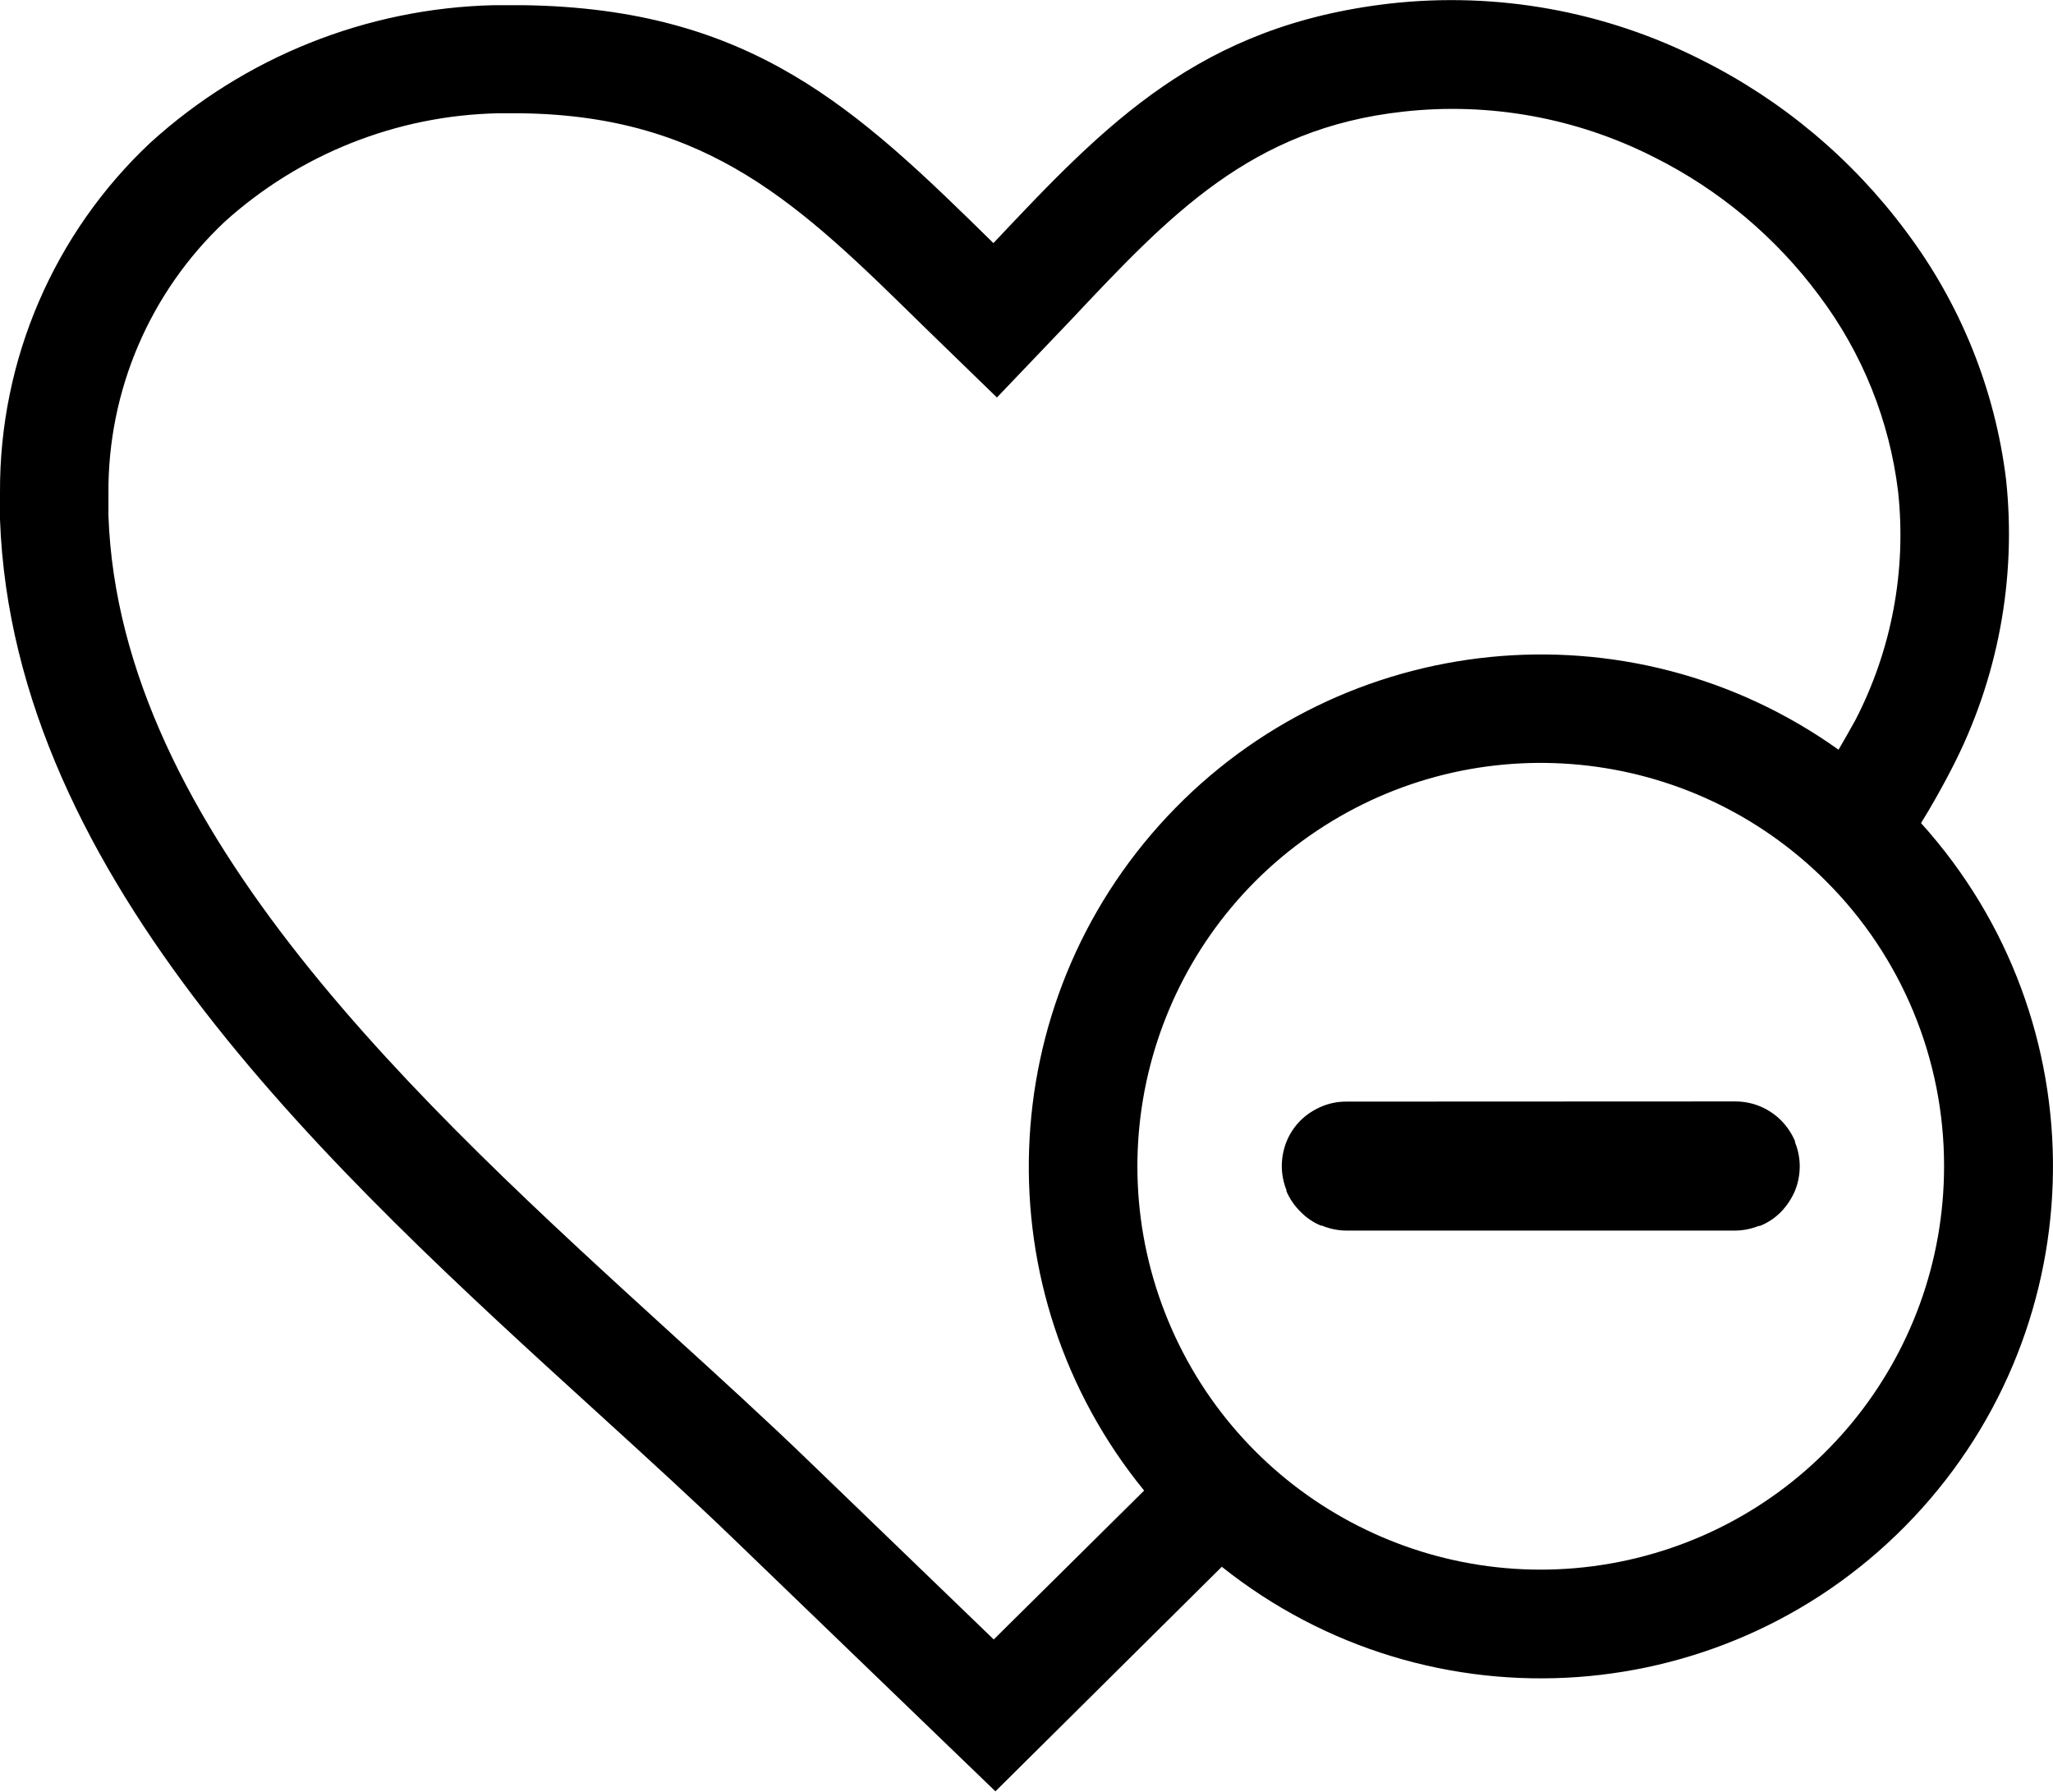
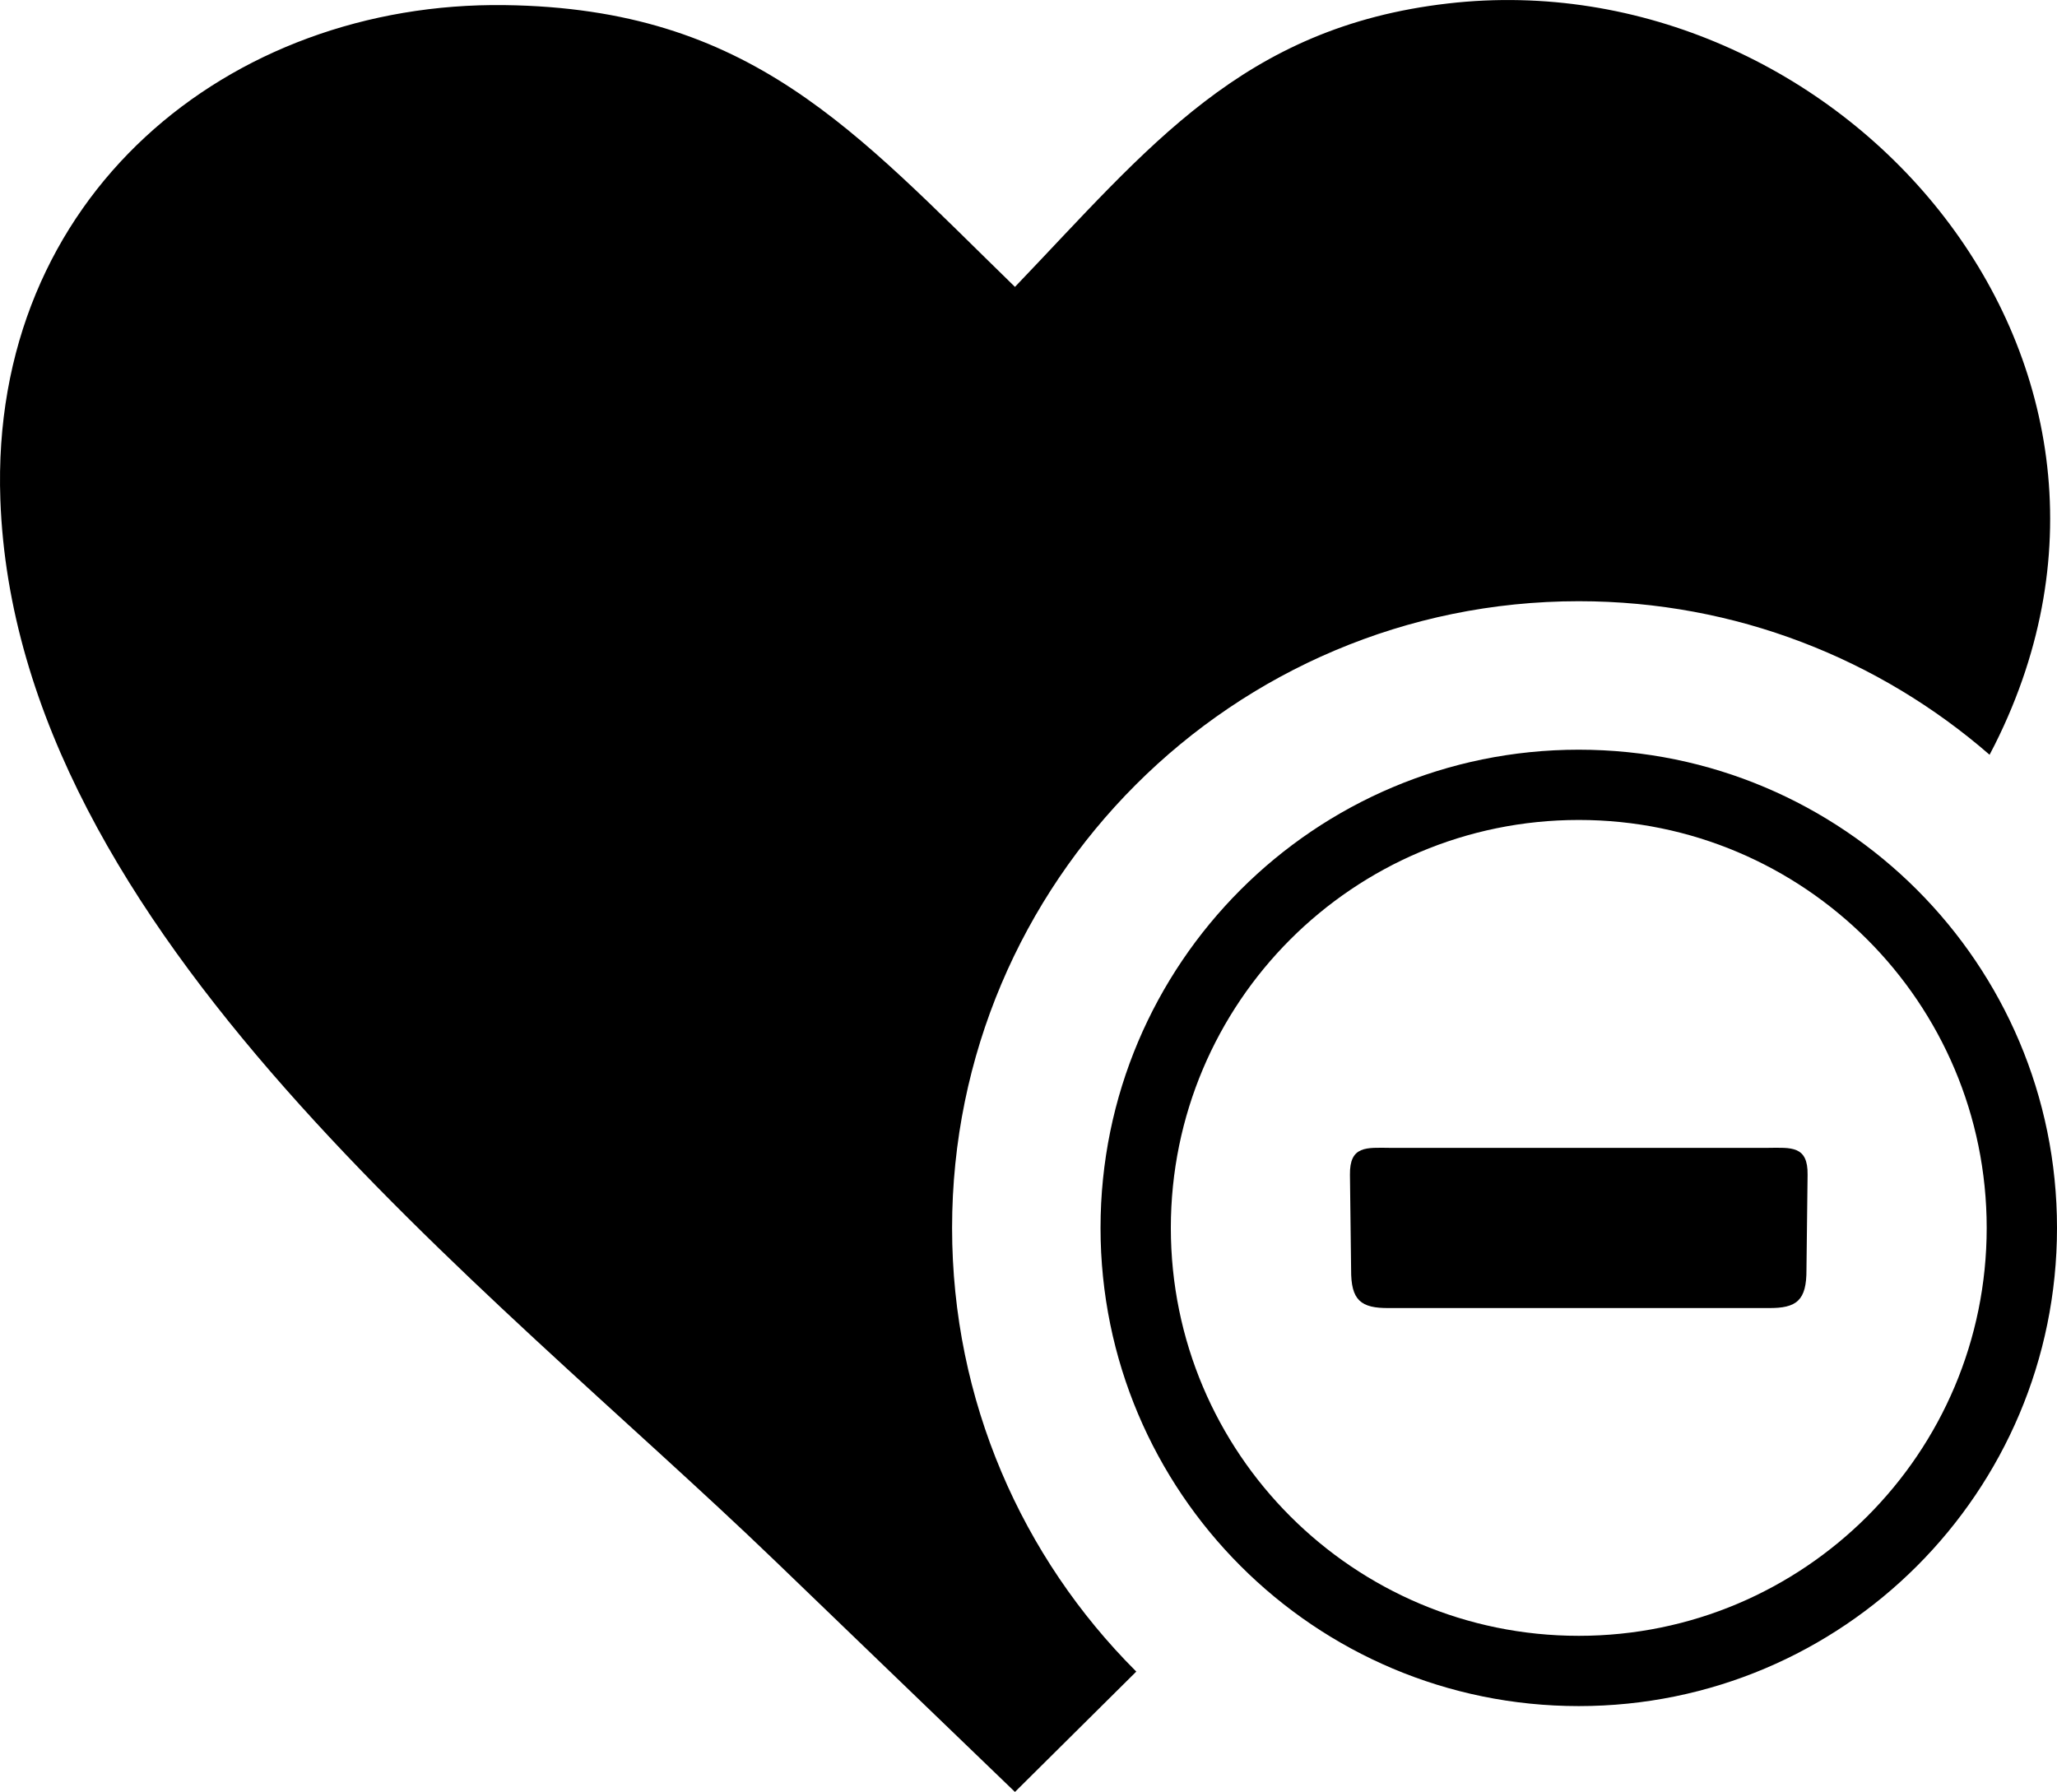
- <svg xmlns="http://www.w3.org/2000/svg" id="Layer_1" data-name="Layer 1" viewBox="0 0 122.88 107.21">
-   <path d="M73.13,93.77,59.58,107.21,44,92.19c-2.43-2.35-5.25-4.92-8.18-7.59C19.93,70.14.79,52.69,0,31.09l0-1.65A28.51,28.51,0,0,1,9,8.54,31.68,31.68,0,0,1,29.57.31l1.71,0c13.72.18,20,6.2,28.18,14.24C66.21,7.38,71.81,1.52,83.21.21a33.07,33.07,0,0,1,18.62,3.37,34.41,34.41,0,0,1,12.24,10.25,31,31,0,0,1,6,14.86A30.55,30.55,0,0,1,116.82,46c-.41.8-.88,1.65-1.39,2.52l-.45.74A30.65,30.65,0,0,1,73.13,93.77Zm30.73-27.85a3.87,3.87,0,0,1,1.48.29,3.92,3.92,0,0,1,1.26.84,4,4,0,0,1,.84,1.25l0,.07a3.78,3.78,0,0,1,.28,1.35v.15a3.86,3.86,0,0,1-.29,1.41,4.15,4.15,0,0,1-.84,1.26,3.7,3.7,0,0,1-1.25.83l-.07,0a4,4,0,0,1-1.39.28H80.6a3.87,3.87,0,0,1-1.48-.3l-.06,0a3.58,3.58,0,0,1-1.2-.81A3.87,3.87,0,0,1,77,71.3l0-.07a4,4,0,0,1-.28-1.4v0A4,4,0,0,1,77,68.33a3.86,3.86,0,0,1,.84-1.27,4,4,0,0,1,1.25-.83,3.71,3.71,0,0,1,1.47-.3Zm6.19-21.06c.34-.58.67-1.17,1-1.76a24.13,24.13,0,0,0,2.56-13.67,24.39,24.39,0,0,0-4.72-11.73,27.78,27.78,0,0,0-9.92-8.31A26.62,26.62,0,0,0,84,6.68c-9.13,1-14,6.2-19.9,12.47l-4.43,4.64L55.2,19.45c-7.27-7.14-12.74-12.52-24-12.67l-1.4,0a25.21,25.21,0,0,0-16.36,6.5A22.12,22.12,0,0,0,6.49,29.52l0,1.34c.67,18.85,18.72,35.3,33.67,48.93,2.89,2.63,5.67,5.16,8.32,7.72l11,10.61,9-8.91a30.66,30.66,0,0,1,41.55-44.35Zm-.76,7.87a24.14,24.14,0,1,0,7.07,17.07,24.06,24.06,0,0,0-7.07-17.07Z" />
+ <svg xmlns="http://www.w3.org/2000/svg" shape-rendering="geometricPrecision" text-rendering="geometricPrecision" image-rendering="optimizeQuality" fill-rule="evenodd" clip-rule="evenodd" viewBox="0 0 512 446.04">
+   <path d="M252.63 71.41C285.88 36.72 309.17 6.75 360.44.86c96.22-11.07 184.7 87.44 136.11 184.43-.43.85-.88 1.71-1.33 2.58-27.38-23.8-63.15-38.22-102.25-38.22-43.06 0-82.07 17.47-110.29 45.7-28.23 28.23-45.7 67.23-45.7 110.29s17.47 82.06 45.7 110.29l.15.15-30.2 29.96-59.71-57.51C121.09 319.33 3.95 232.26.09 124.36-2.62 48.79 57.02.37 125.62 1.27c61.31.8 87.08 31.31 127.01 70.14zm187.32 214.31c5.88-.05 10.08-.59 9.97 6.7l-.28 23.61c.04 7.62-2.37 9.65-9.51 9.56h-94.32c-7.14.09-9.56-1.94-9.51-9.56l-.29-23.61c-.1-7.29 4.1-6.75 9.97-6.7h93.97zm-46.98-99.11c32.87 0 62.63 13.32 84.17 34.86S512 272.77 512 305.64c0 32.88-13.33 62.64-34.86 84.17-21.54 21.54-51.31 34.86-84.17 34.86-32.88 0-62.64-13.32-84.17-34.86-21.54-21.54-34.87-51.3-34.87-84.17 0-32.88 13.33-62.63 34.86-84.17 21.54-21.54 51.31-34.86 84.18-34.86zm71.79 47.23c-18.37-18.37-43.75-29.74-71.79-29.74-28.04 0-53.43 11.37-71.81 29.74-18.37 18.37-29.73 43.76-29.73 71.8s11.36 53.43 29.74 71.8c18.37 18.37 43.75 29.74 71.8 29.74 28.03 0 53.42-11.37 71.8-29.74 18.37-18.37 29.73-43.76 29.73-71.8s-11.36-53.43-29.74-71.8z" />
</svg>
